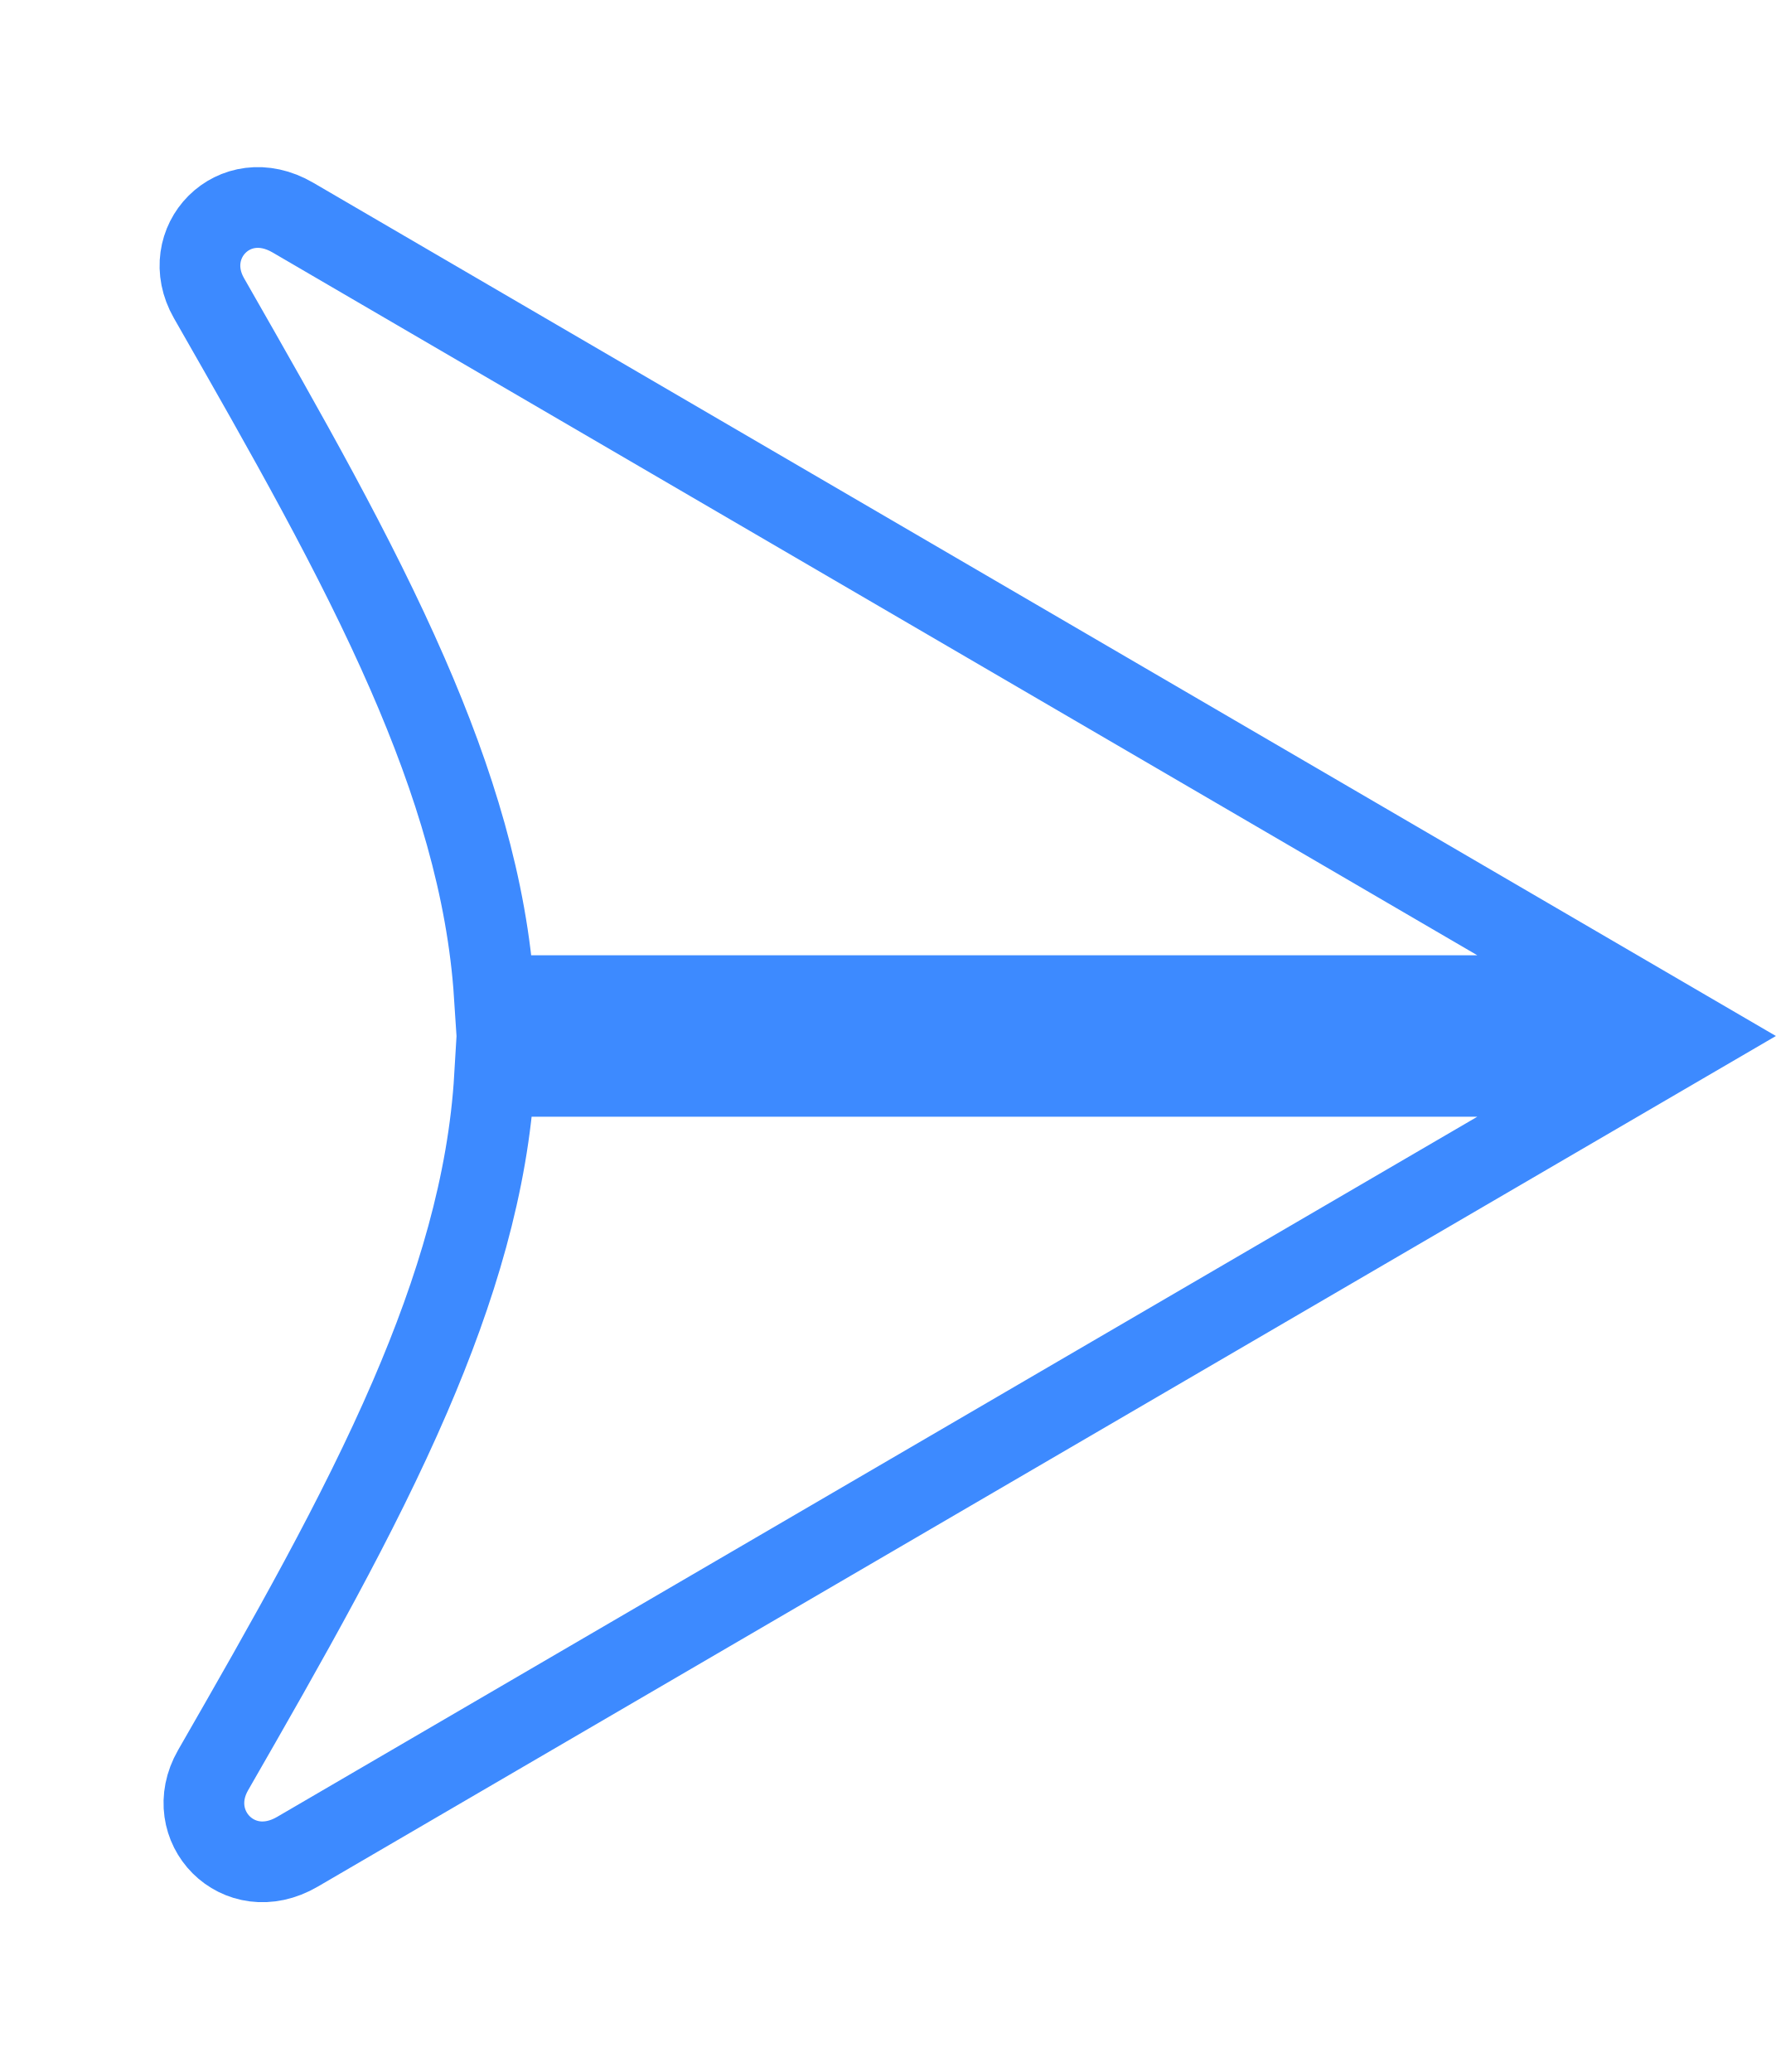
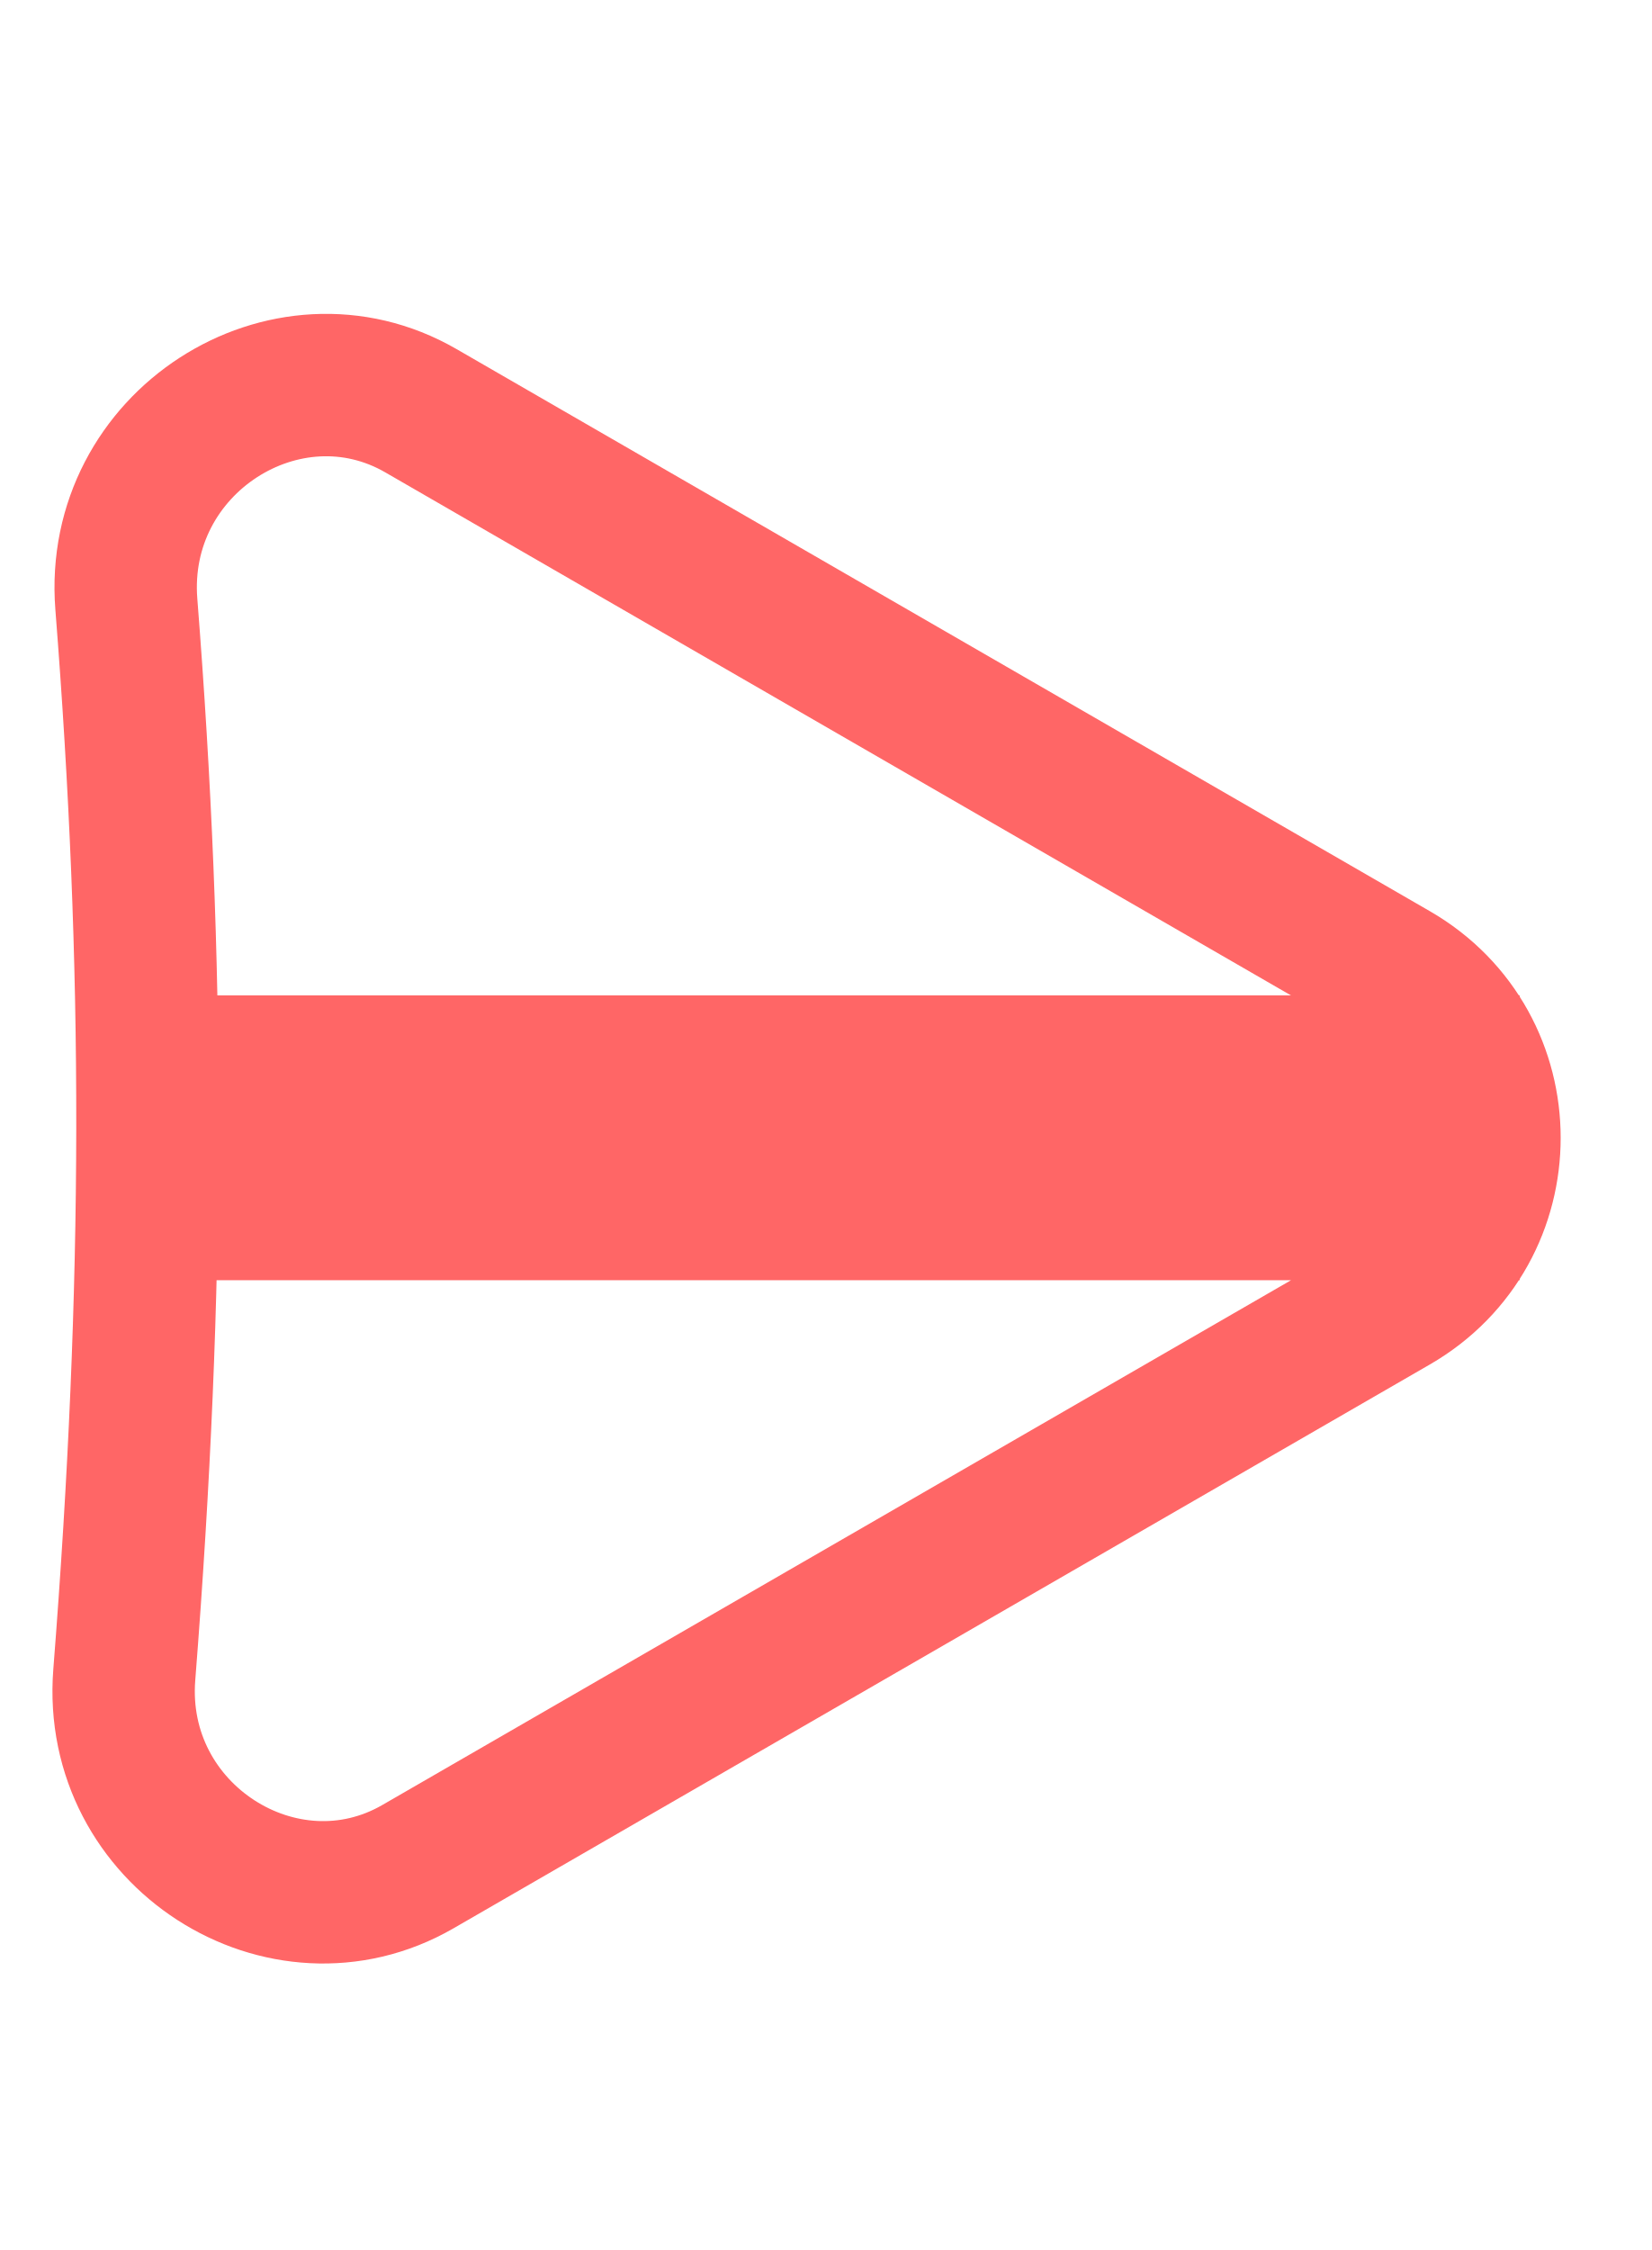
- <svg xmlns="http://www.w3.org/2000/svg" width="66" height="77" viewBox="0 0 66 77" fill="none">
-   <path d="M10.885 8.086L60.452 37L18.372 37C18.112 32.989 16.885 29.026 15.141 25.03C13.219 20.624 10.623 16.081 7.909 11.33L7.766 11.08C6.595 9.031 8.698 6.81 10.885 8.086ZM18.381 40L60.452 40L11.053 68.816C8.864 70.093 6.73 67.856 7.918 65.786C10.686 60.968 13.314 56.367 15.239 51.902C16.953 47.928 18.146 43.987 18.381 40Z" stroke="#3D8AFF" stroke-width="3" />
+ <svg xmlns="http://www.w3.org/2000/svg" width="58" height="79" viewBox="0 0 58 79" fill="none">
+   <path d="M5.579 42.45L50.872 42.45L50.872 37.45L5.579 37.45L5.579 42.45ZM48.965 45.744L14.678 65.54C9.953 68.268 3.92 64.452 4.365 58.8C5.443 45.082 5.432 33.866 4.437 21.213C3.99 15.524 10.049 11.689 14.78 14.42L48.965 34.157C53.425 36.732 53.425 43.169 48.965 45.744Z" stroke="#FF6666" stroke-width="5" />
</svg>
